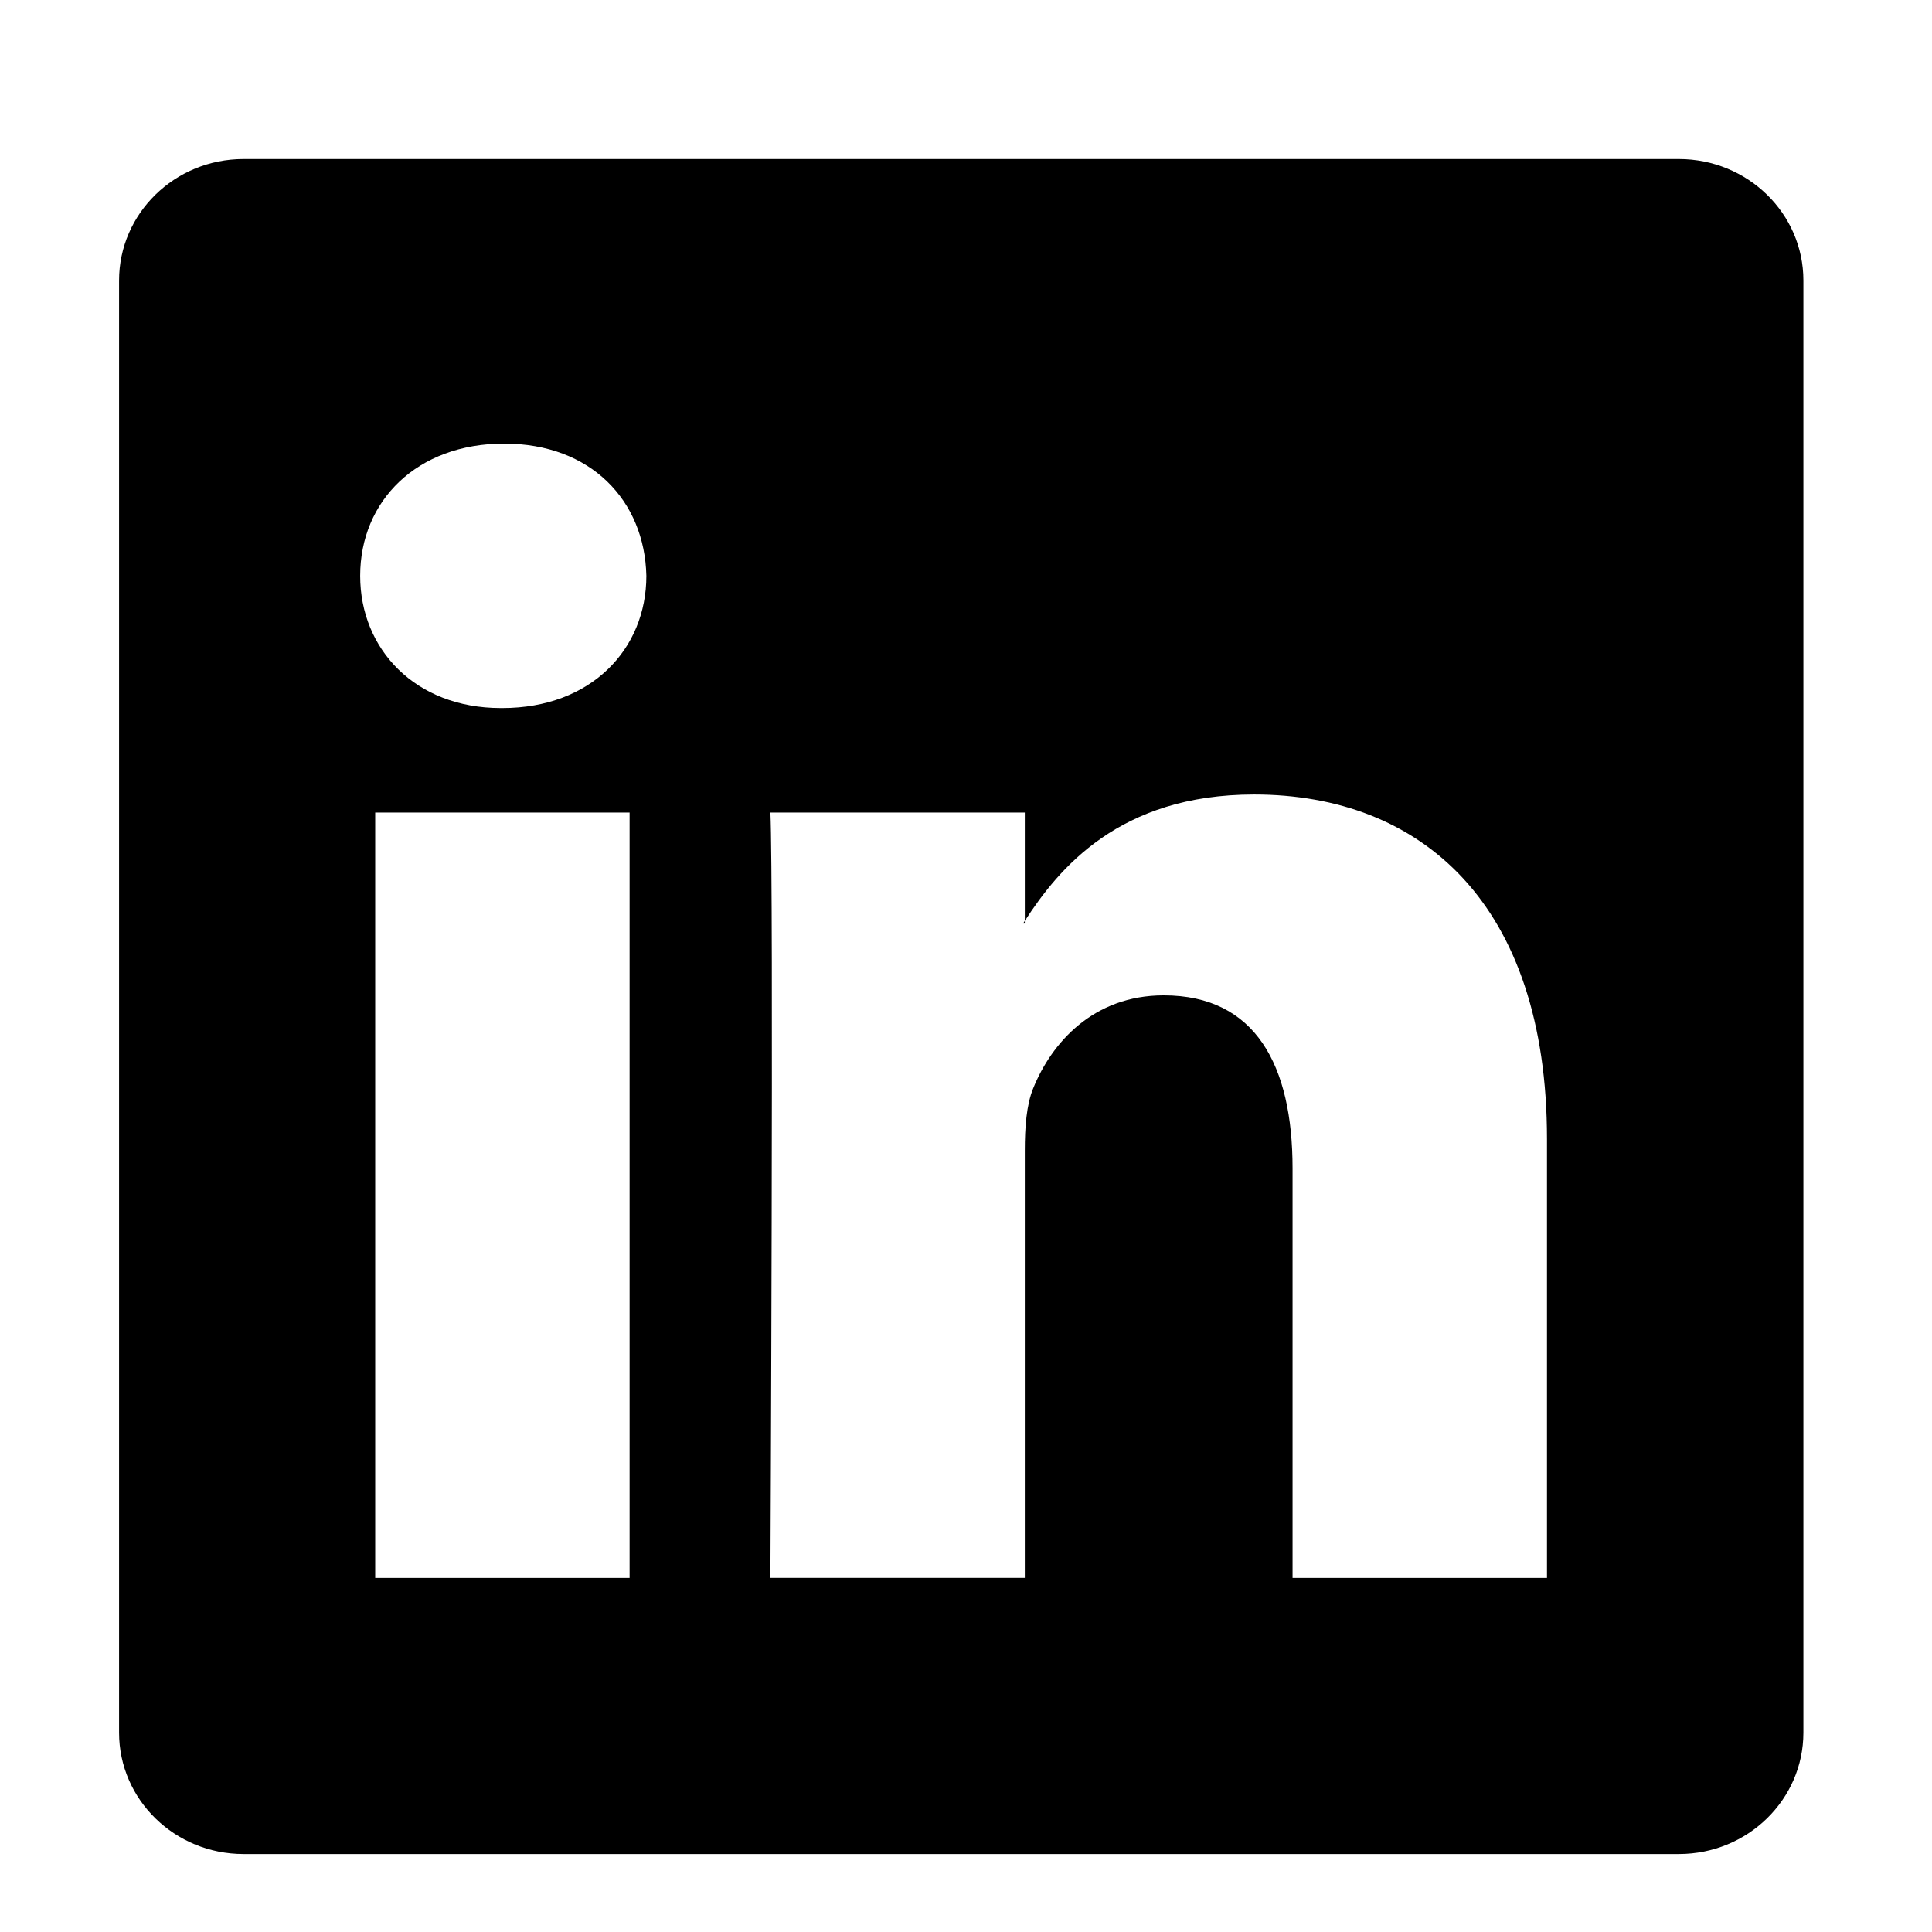
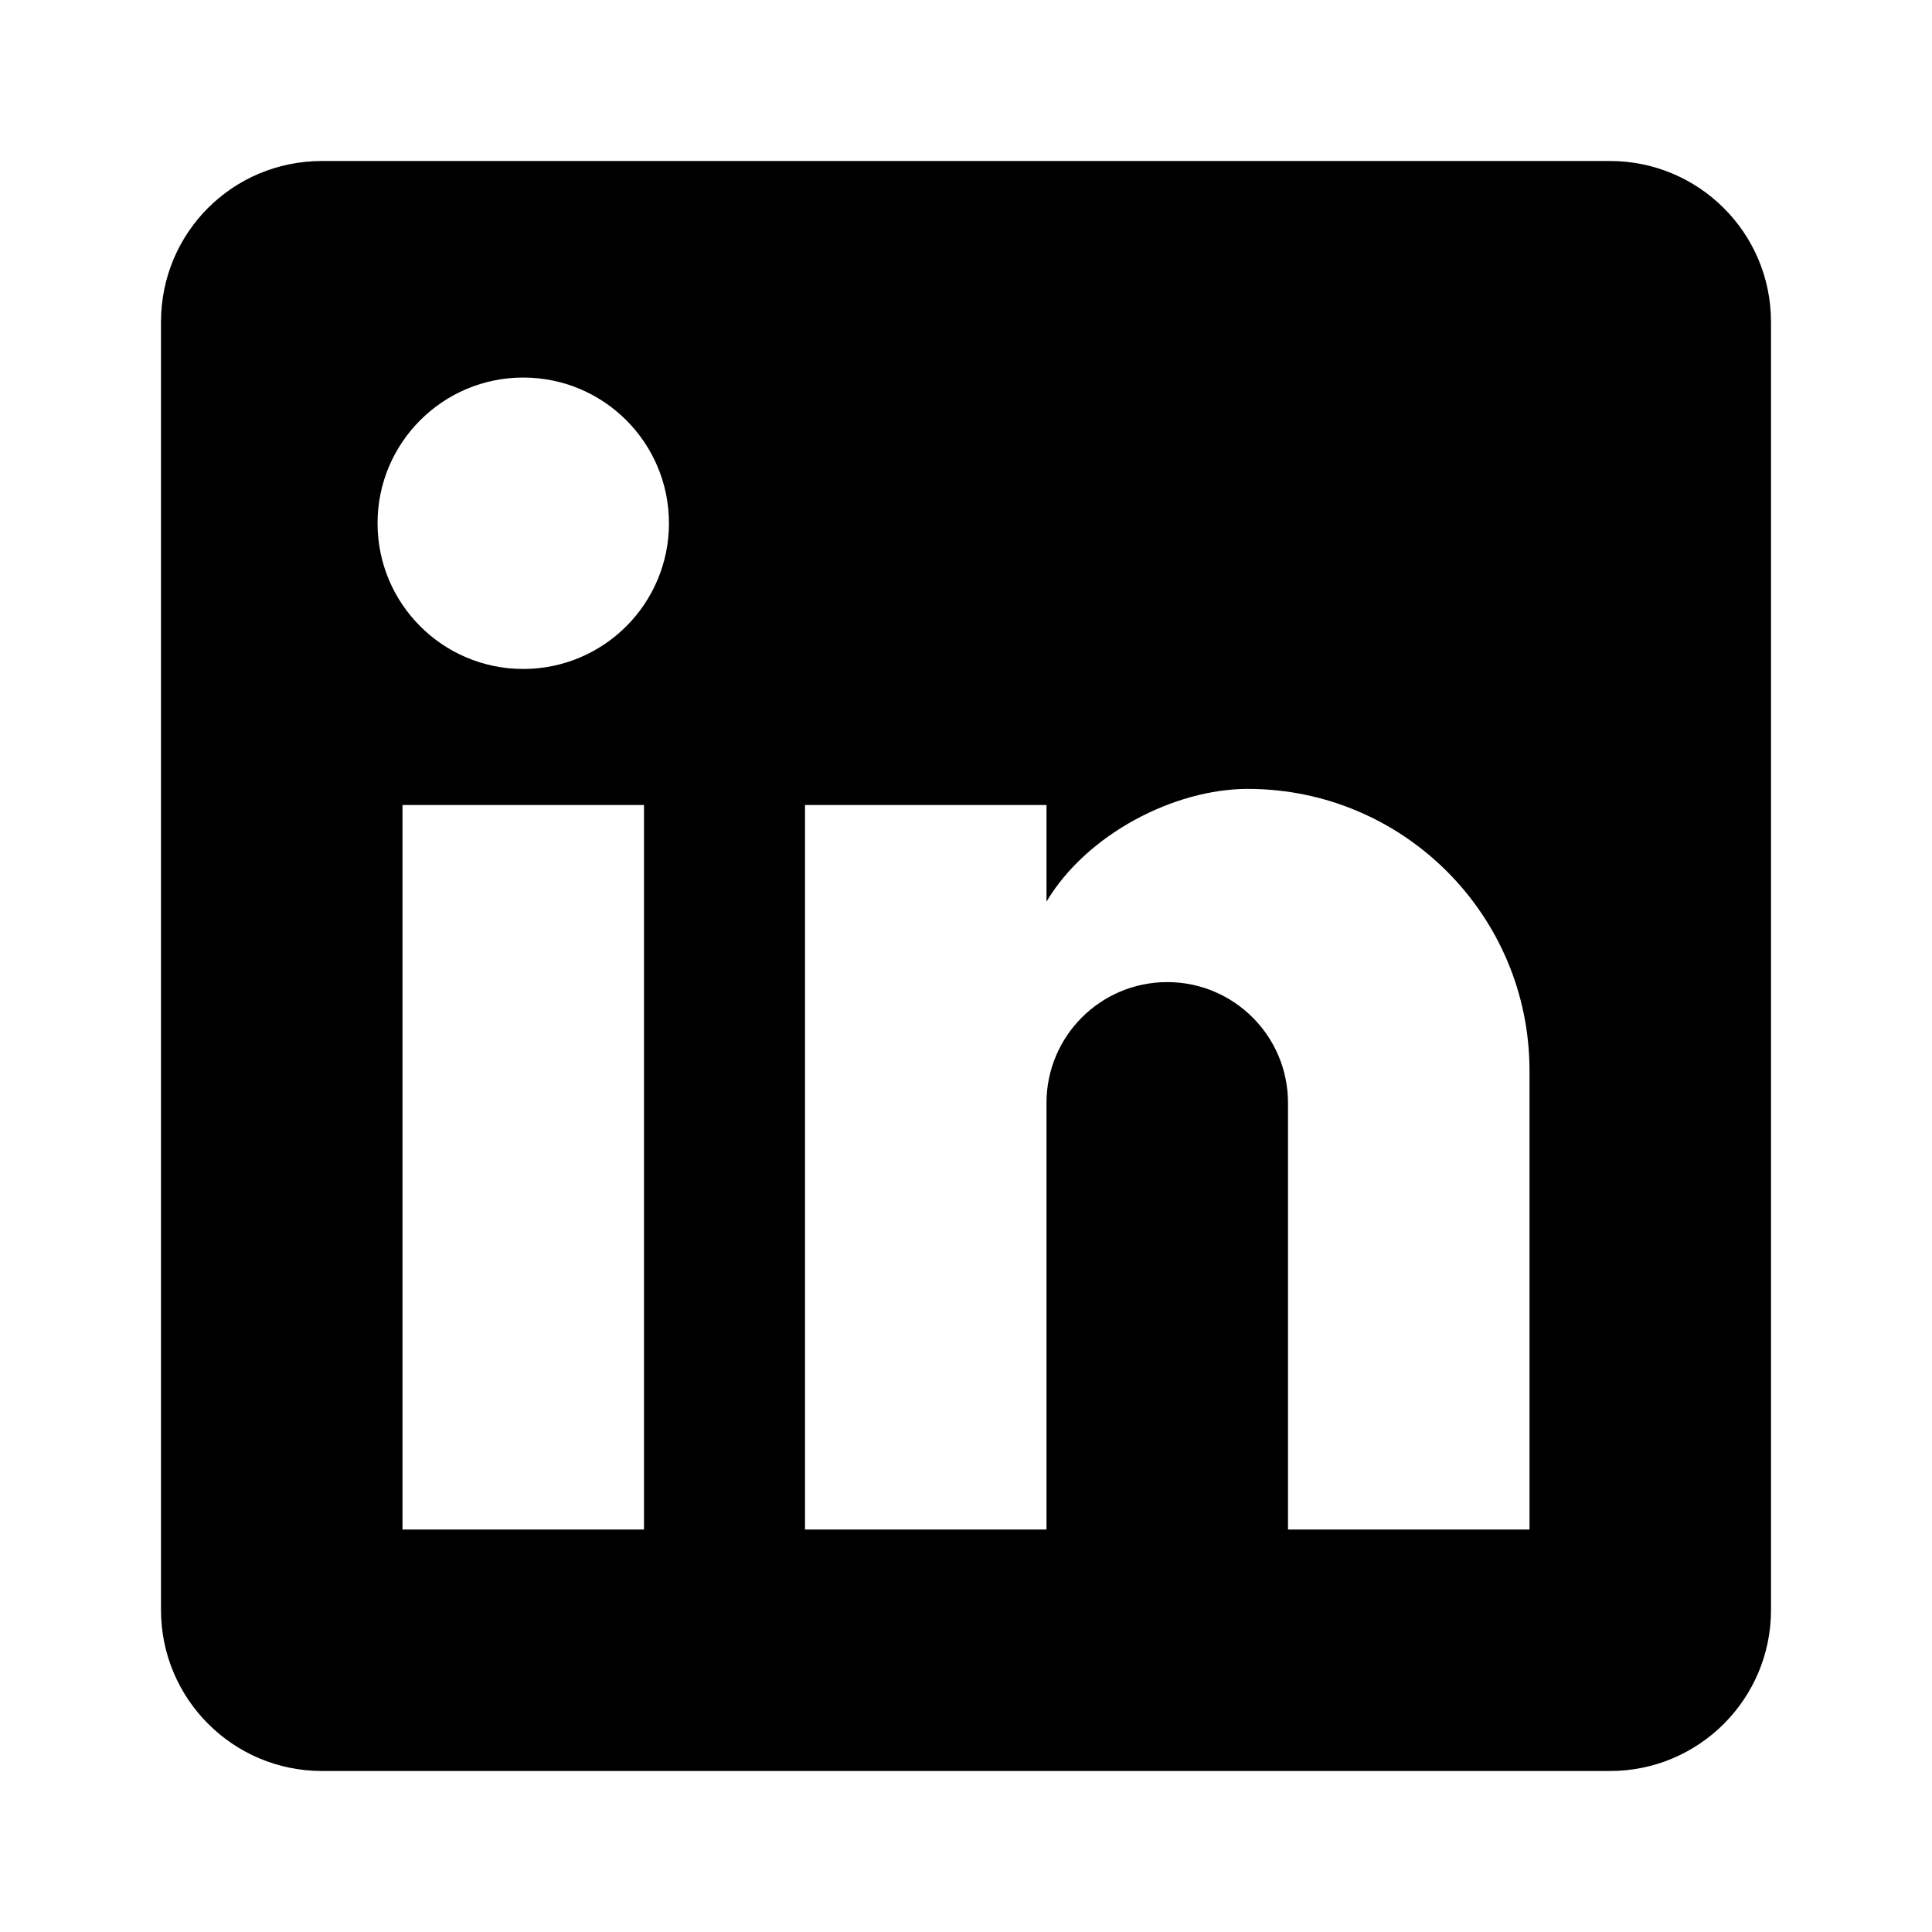
- <svg xmlns="http://www.w3.org/2000/svg" version="1.1" id="Layer_1" x="0px" y="0px" width="56.693px" height="56.693px" viewBox="0 0 56.693 56.693" enable-background="new 0 0 56.693 56.693" xml:space="preserve">
-   <g>
-     <path d="M30.071,27.101v-0.077c-0.016,0.026-0.033,0.052-0.05,0.077H30.071z" />
-     <path d="M49.265,4.667H7.145c-2.016,0-3.651,1.596-3.651,3.563v42.613c0,1.966,1.635,3.562,3.651,3.562h42.12   c2.019,0,3.654-1.597,3.654-3.562V8.23C52.919,6.262,51.283,4.667,49.265,4.667z M18.475,46.304h-7.465V23.845h7.465V46.304z    M14.743,20.777h-0.05c-2.504,0-4.124-1.725-4.124-3.88c0-2.203,1.67-3.88,4.223-3.88c2.554,0,4.125,1.677,4.175,3.88   C18.967,19.052,17.345,20.777,14.743,20.777z M45.394,46.304h-7.465V34.286c0-3.018-1.08-5.078-3.781-5.078   c-2.062,0-3.29,1.389-3.831,2.731c-0.197,0.479-0.245,1.149-0.245,1.821v12.543h-7.465c0,0,0.098-20.354,0-22.459h7.465v3.179   c0.992-1.53,2.766-3.709,6.729-3.709c4.911,0,8.594,3.211,8.594,10.11V46.304z" />
-   </g>
+ <svg xmlns="http://www.w3.org/2000/svg" version="1.1" width="24" height="24" viewBox="0 0 24 24">
+   <path d="M19,19H16V13.7A1.5,1.5 0 0,0 14.5,12.2A1.5,1.5 0 0,0 13,13.7V19H10V10H13V11.2C13.5,10.36 14.59,9.8 15.5,9.8A3.5,3.5 0 0,1 19,13.3M6.5,8.31C5.5,8.31 4.69,7.5 4.69,6.5A1.81,1.81 0 0,1 6.5,4.69C7.5,4.69 8.31,5.5 8.31,6.5A1.81,1.81 0 0,1 6.5,8.31M8,19H5V10H8M20,2H4C2.89,2 2,2.89 2,4V20A2,2 0 0,0 4,22H20A2,2 0 0,0 22,20V4C22,2.89 21.1,2 20,2Z" />
</svg>
